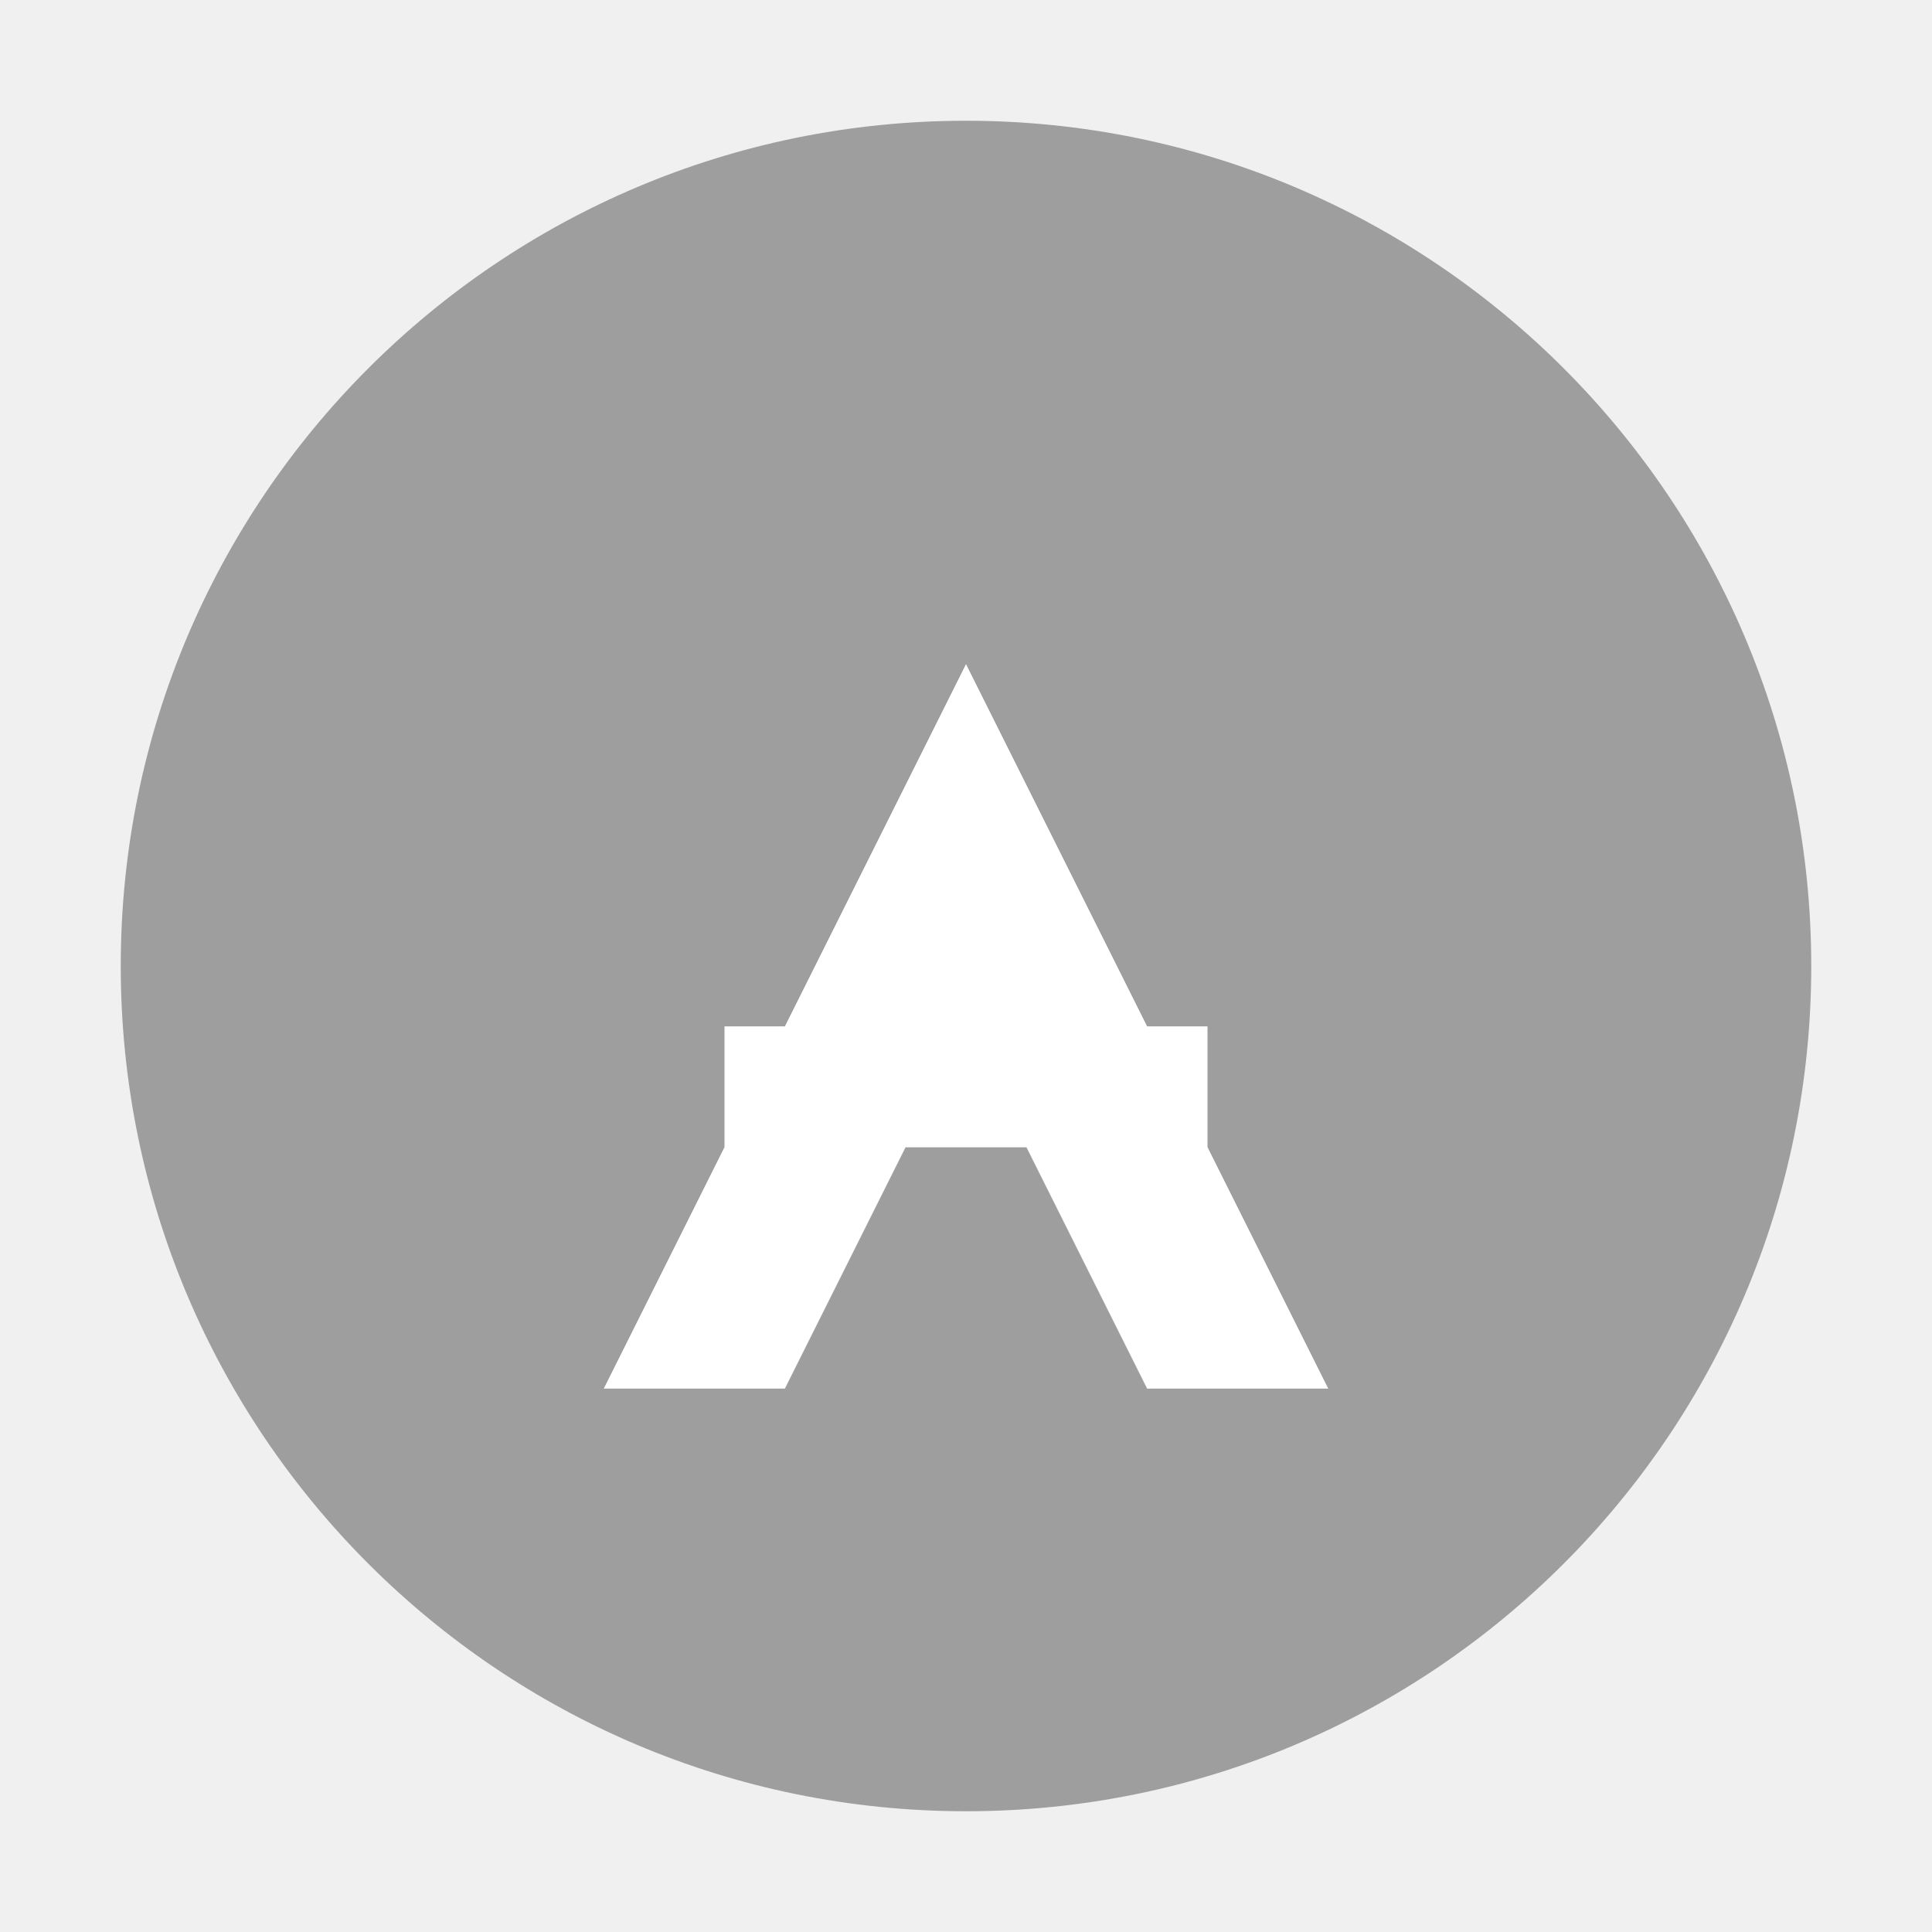
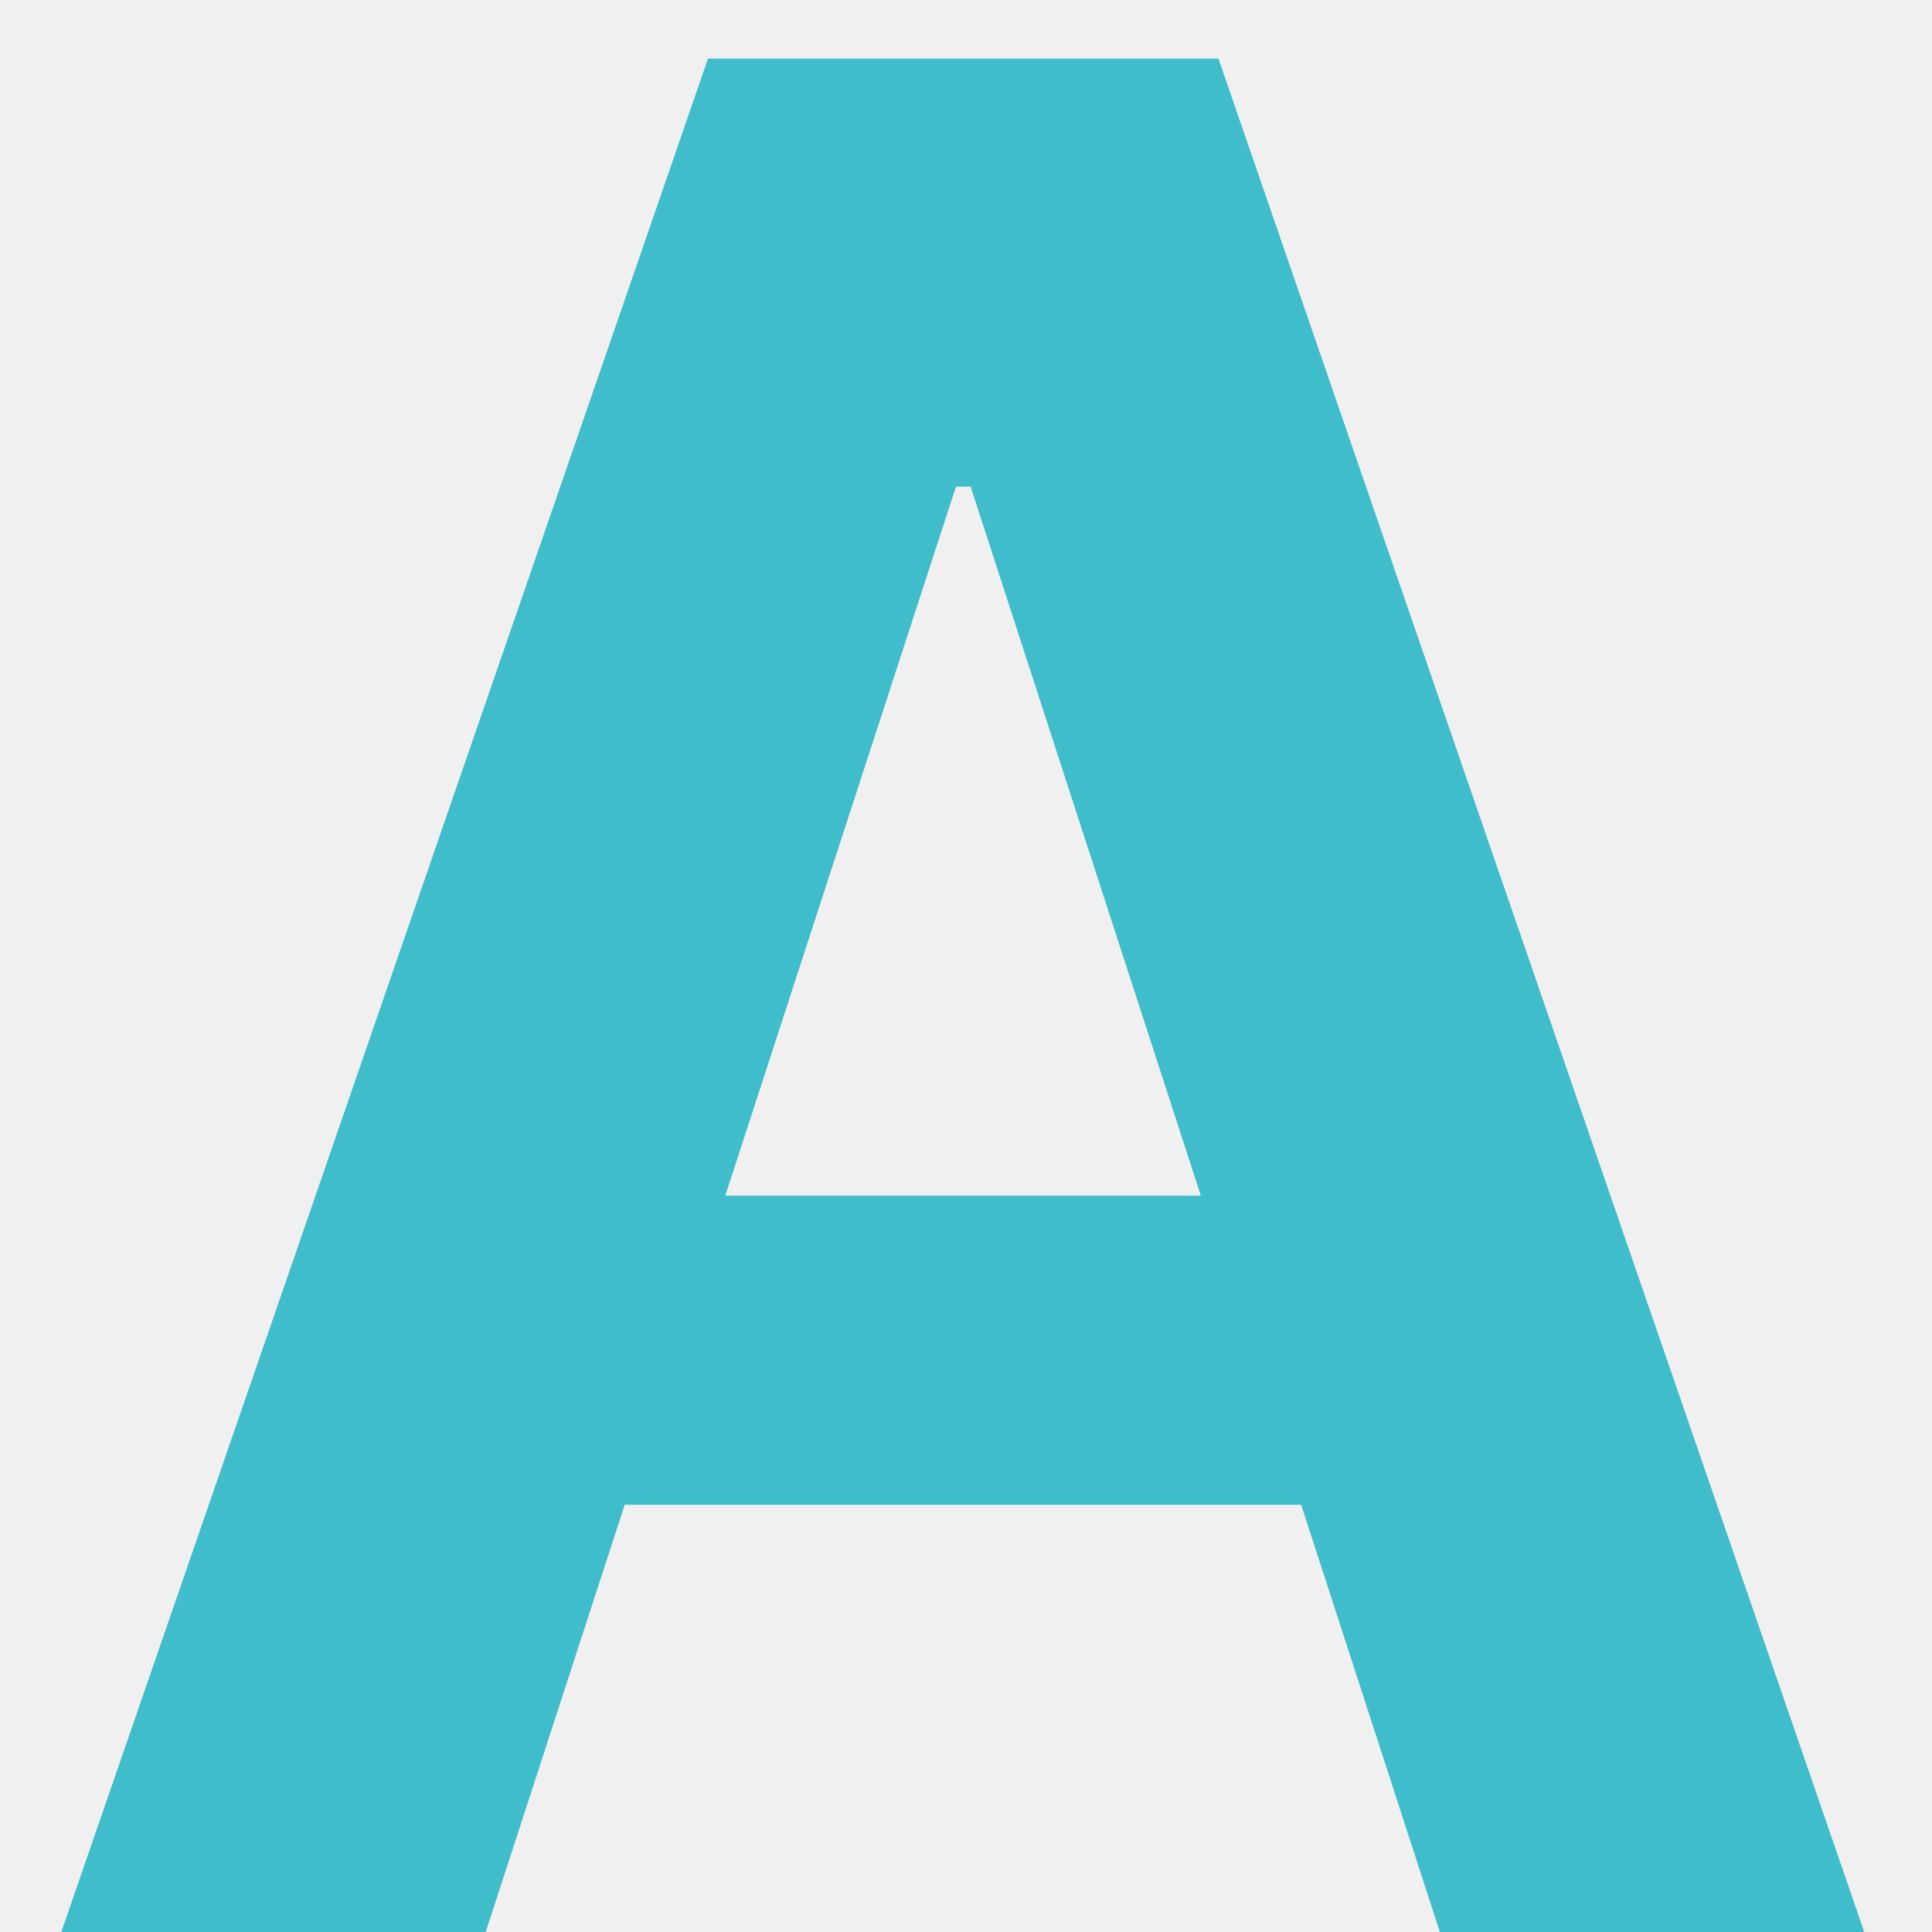
- <svg xmlns="http://www.w3.org/2000/svg" width="16" height="16" viewBox="0 0 16 16" fill="none">
-   <circle cx="8" cy="8" r="7" fill="#9E9E9E" />
-   <path d="M5 11.5L8 5.5L11 11.5H9.5L8.5 9.5H7.5L6.5 11.5H5Z" fill="white" />
-   <path d="M8 7L8.75 8.5H7.25L8 7Z" fill="white" />
-   <path d="M6 8.5H10V9.5H6V8.5Z" fill="white" />
+ <svg xmlns="http://www.w3.org/2000/svg" width="15" height="15" viewBox="0 0 15 15" fill="none">
+   <path d="M3.771 15H0.476L5.497 0.455H9.46L14.474 15H11.179L7.536 3.778H7.422L3.771 15ZM3.565 9.283H11.349V11.683H3.565V9.283Z" fill="#3FBDCB" />
</svg>
